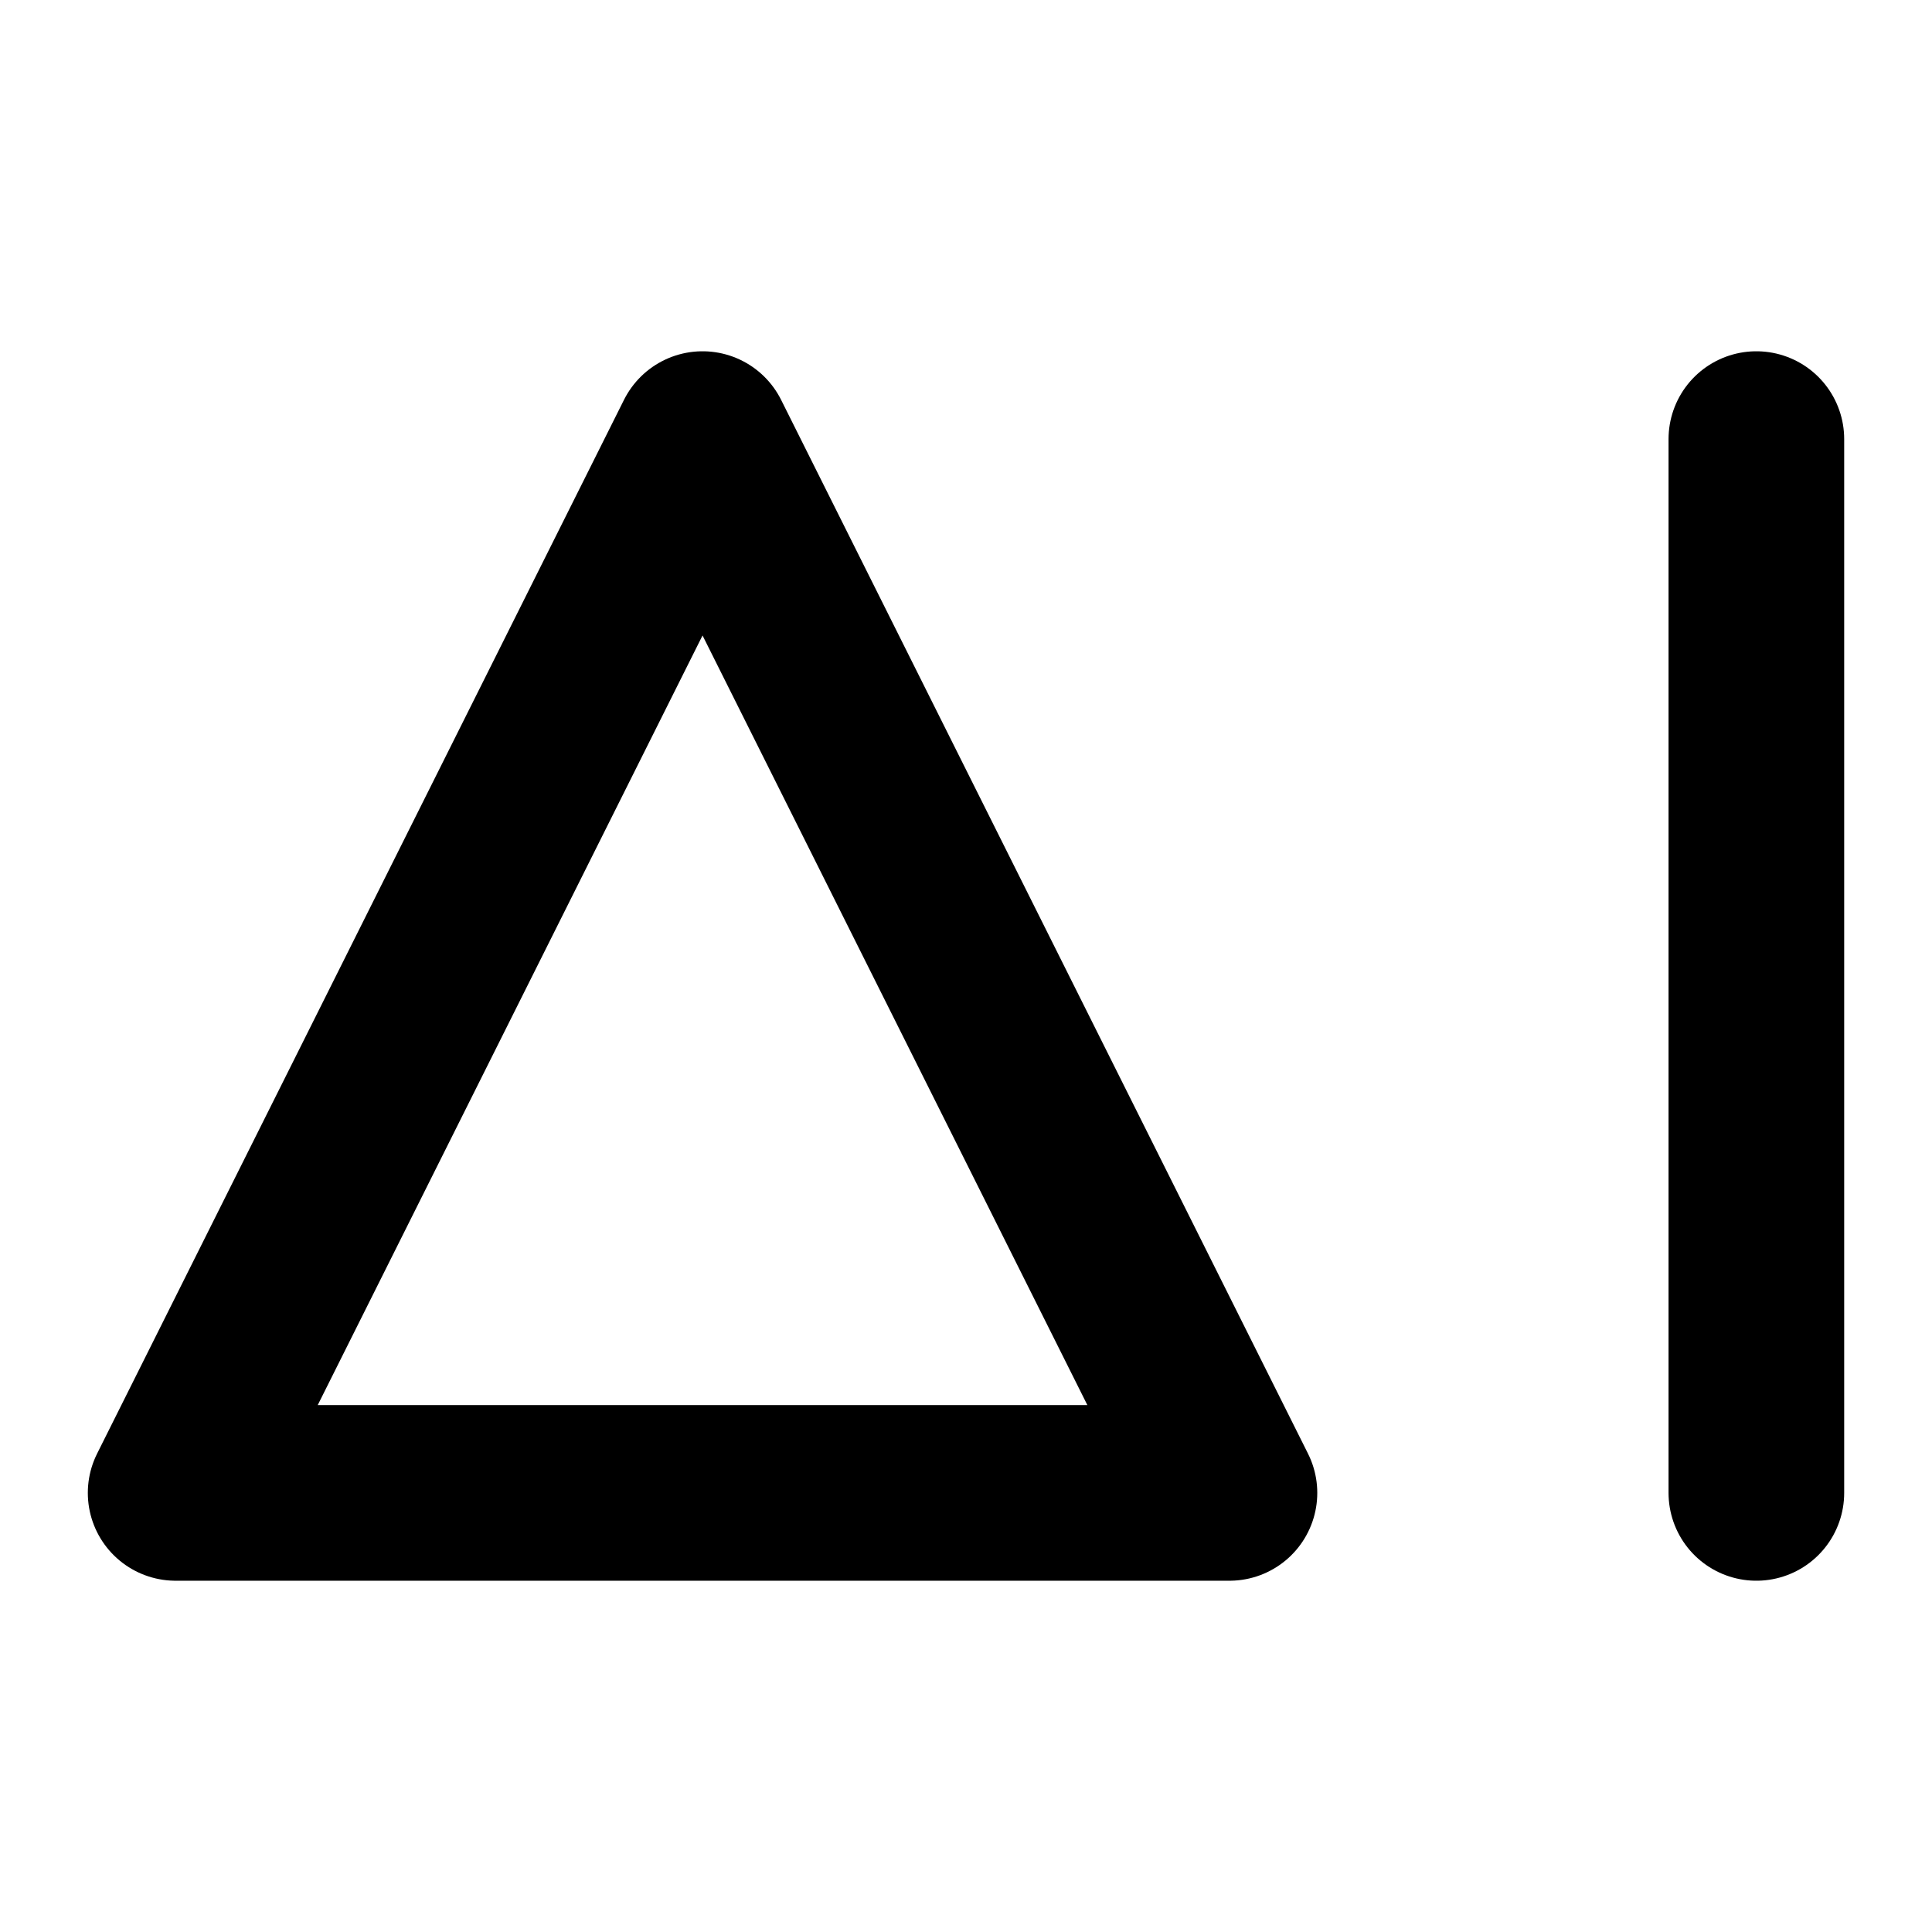
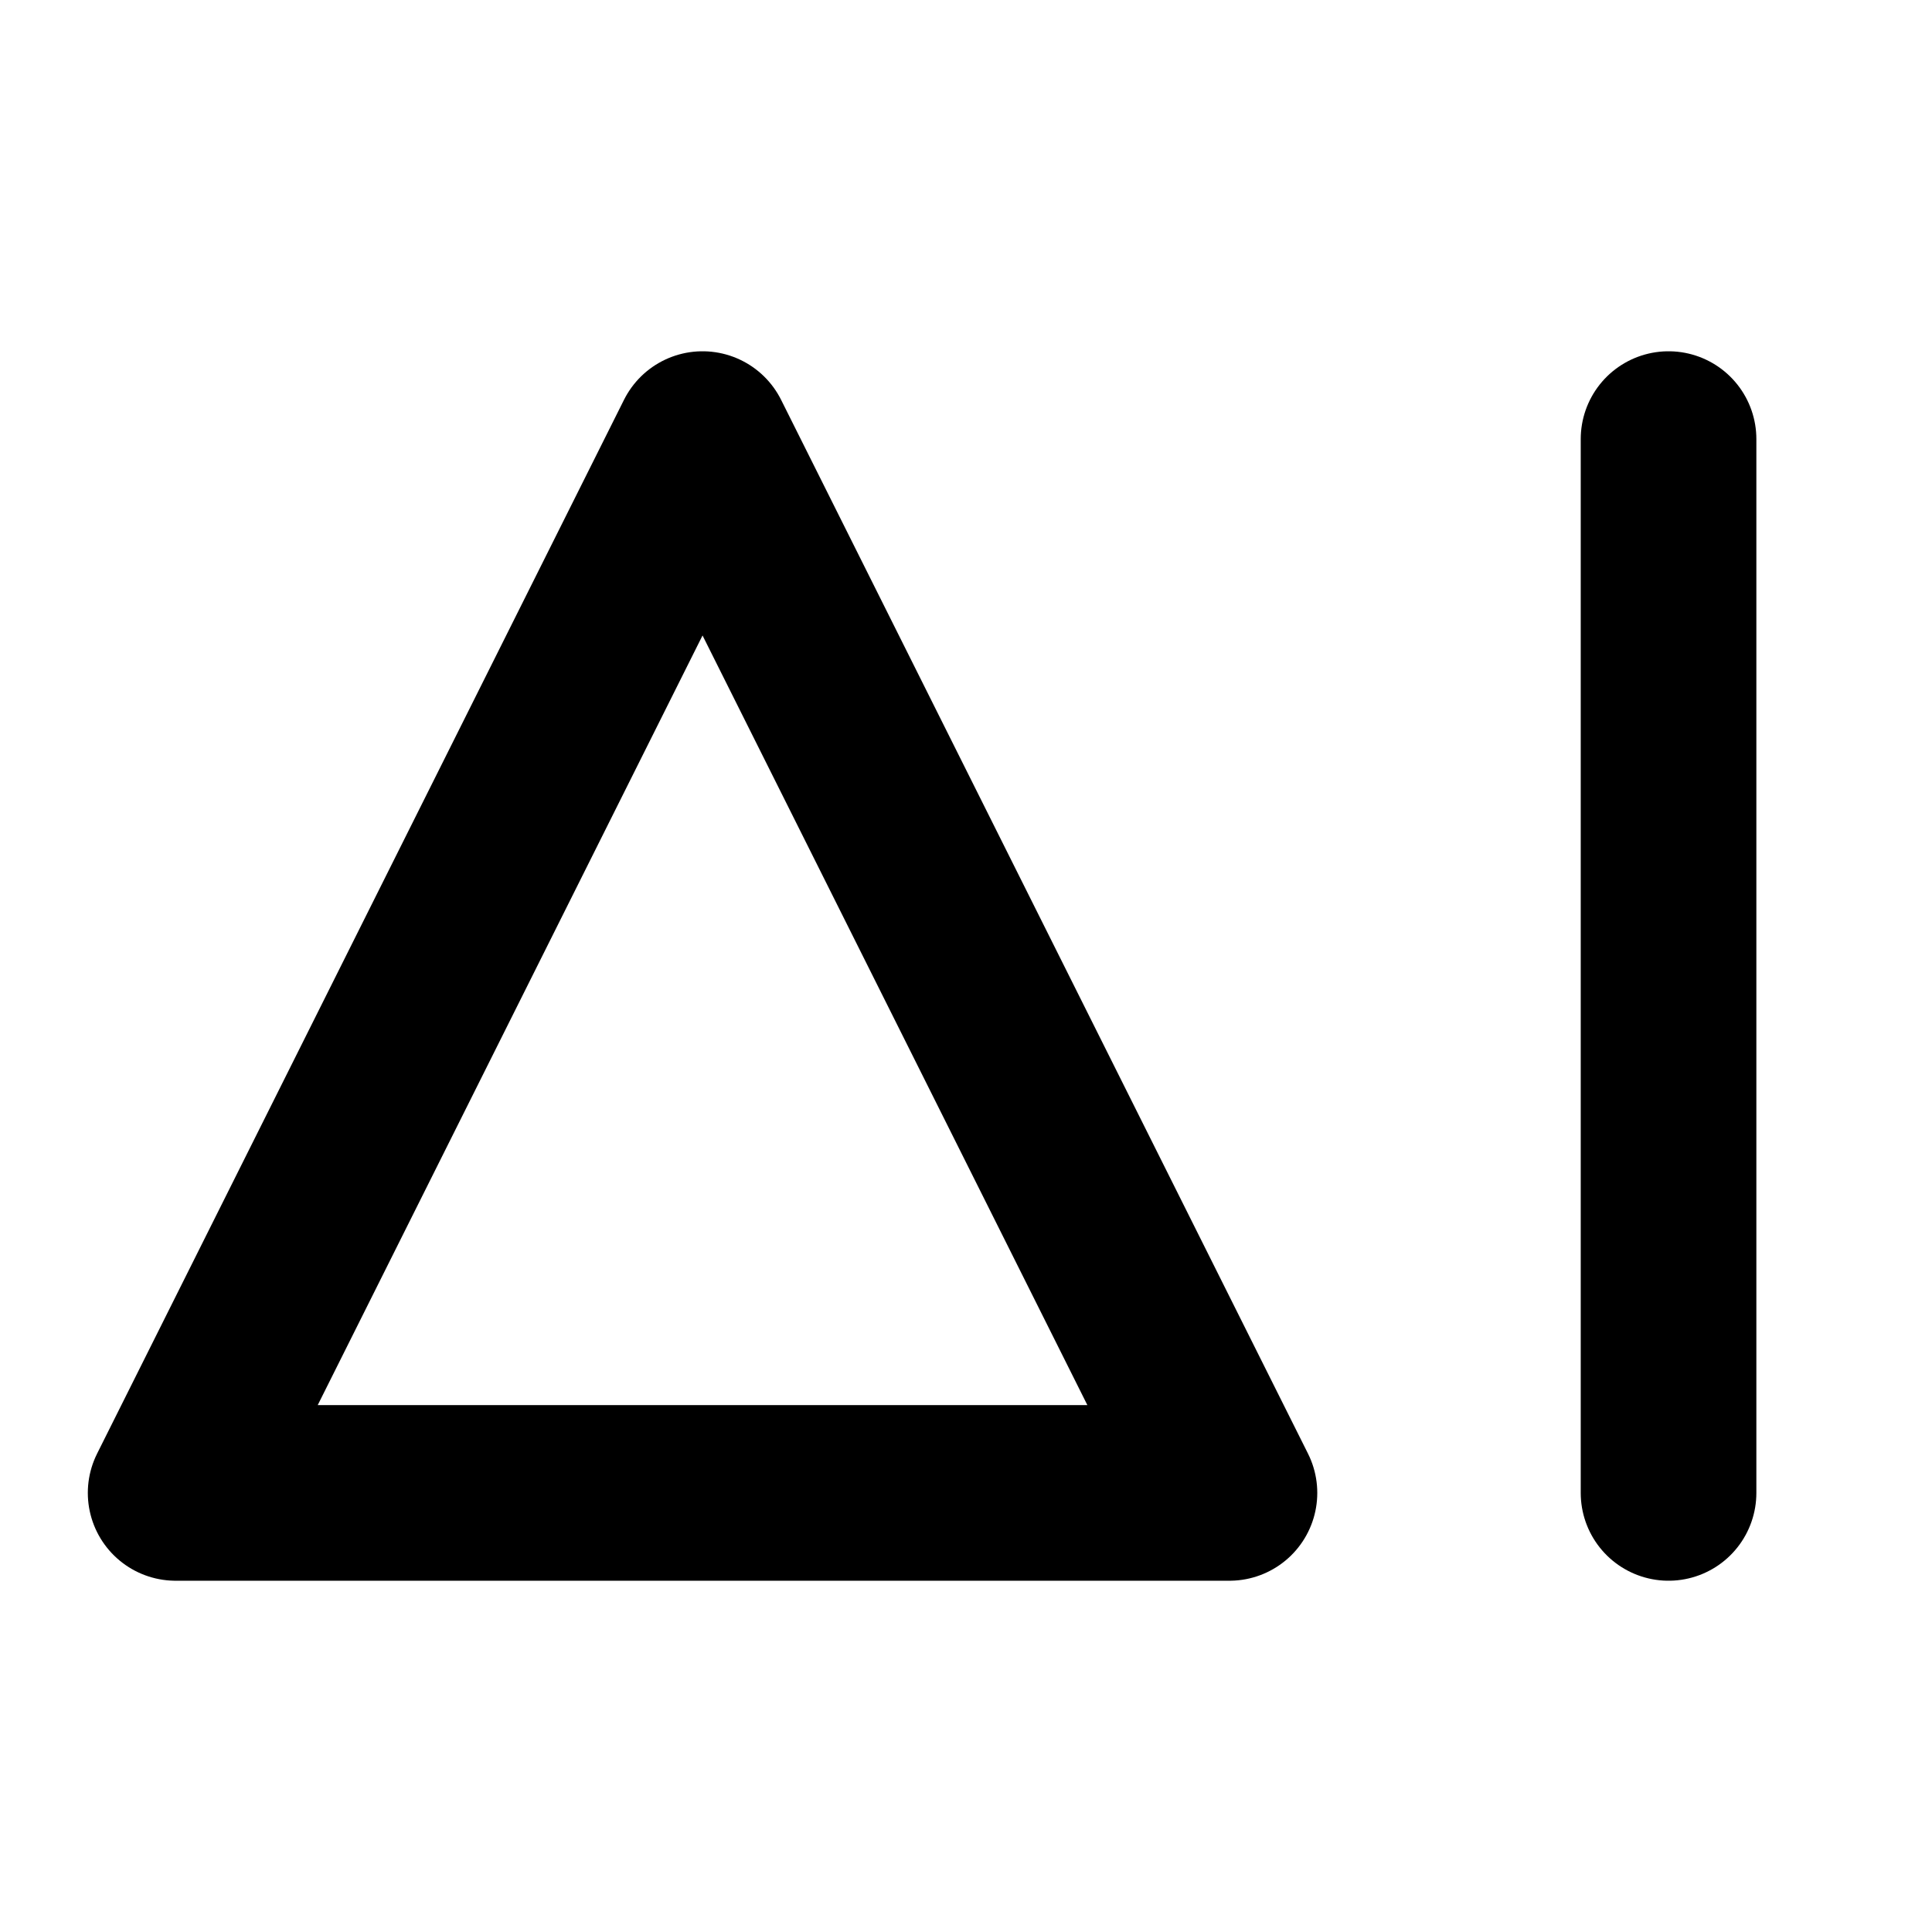
<svg xmlns="http://www.w3.org/2000/svg" viewBox="0 0 22 22">
  <path d="M 8 5 L 14 17 H 2 L 8 5 Z" fill="none" stroke="currentColor" stroke-linejoin="round" stroke-width="2" />
-   <path d="M 20 5 L 20 17" fill="none" stroke="currentColor" stroke-linecap="round" stroke-width="2" />
+   <path d="M 19 5 L 19 17" fill="none" stroke="currentColor" stroke-linecap="round" stroke-width="2" />
</svg>
